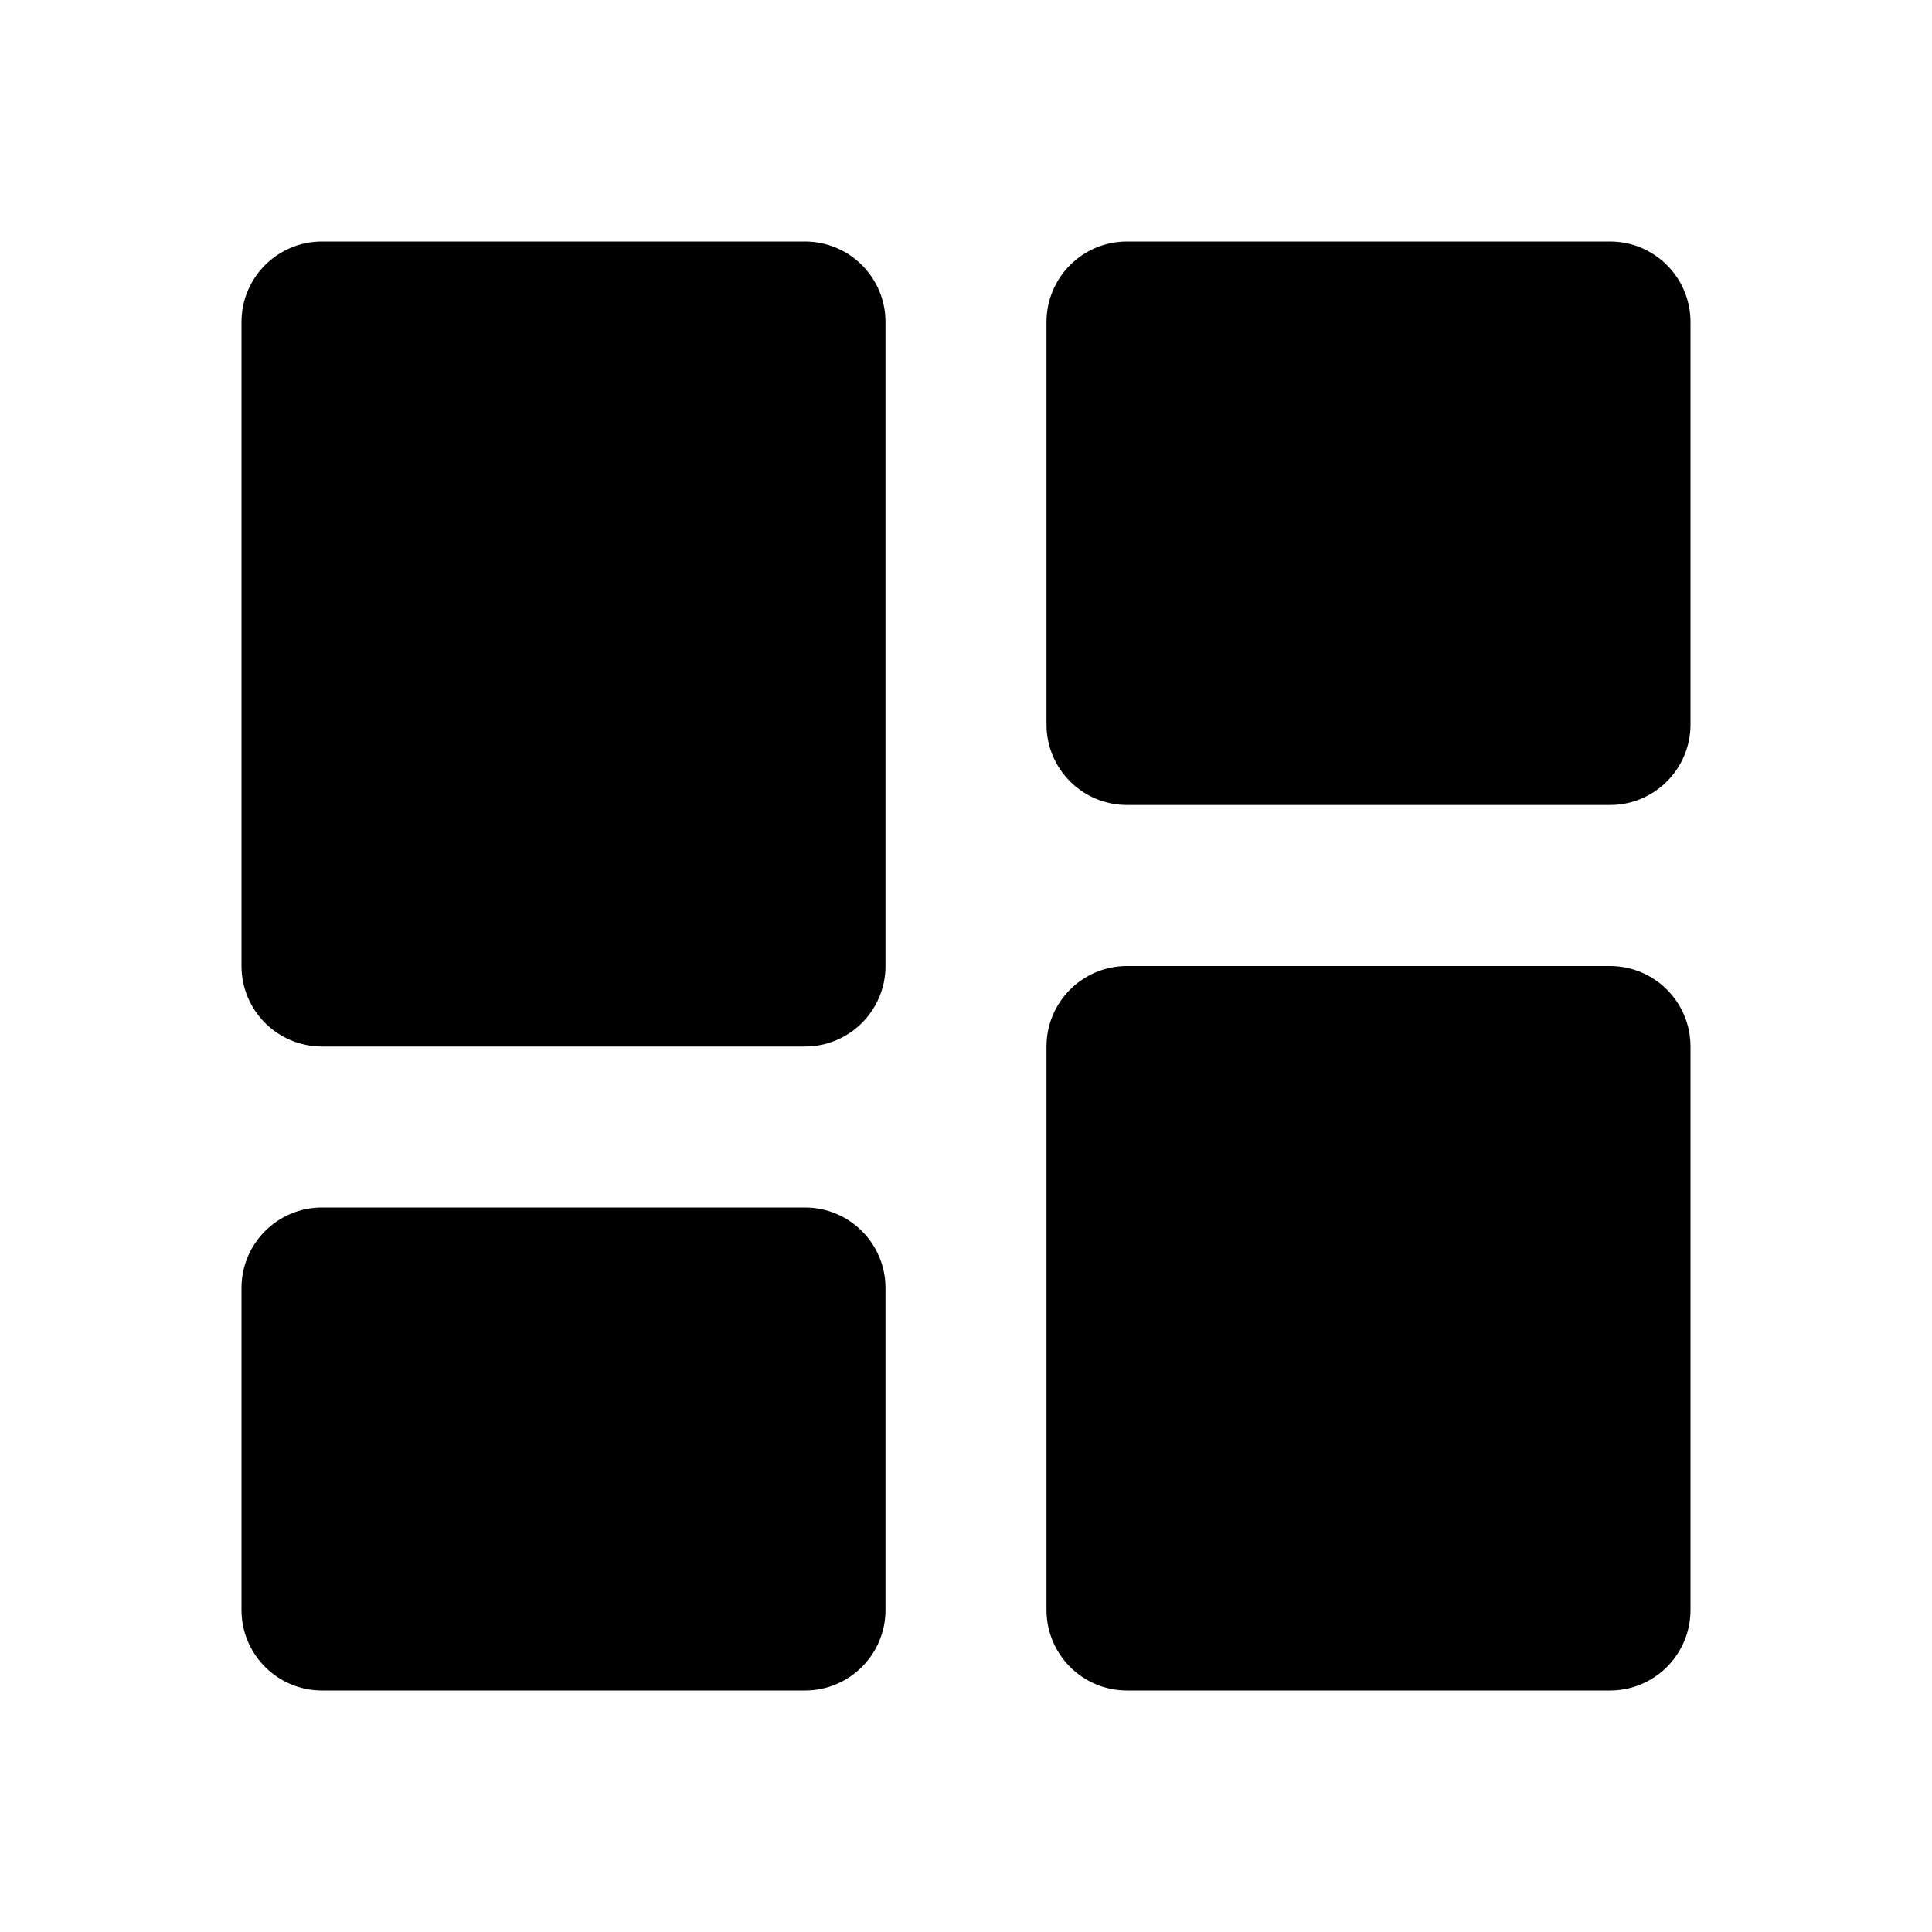
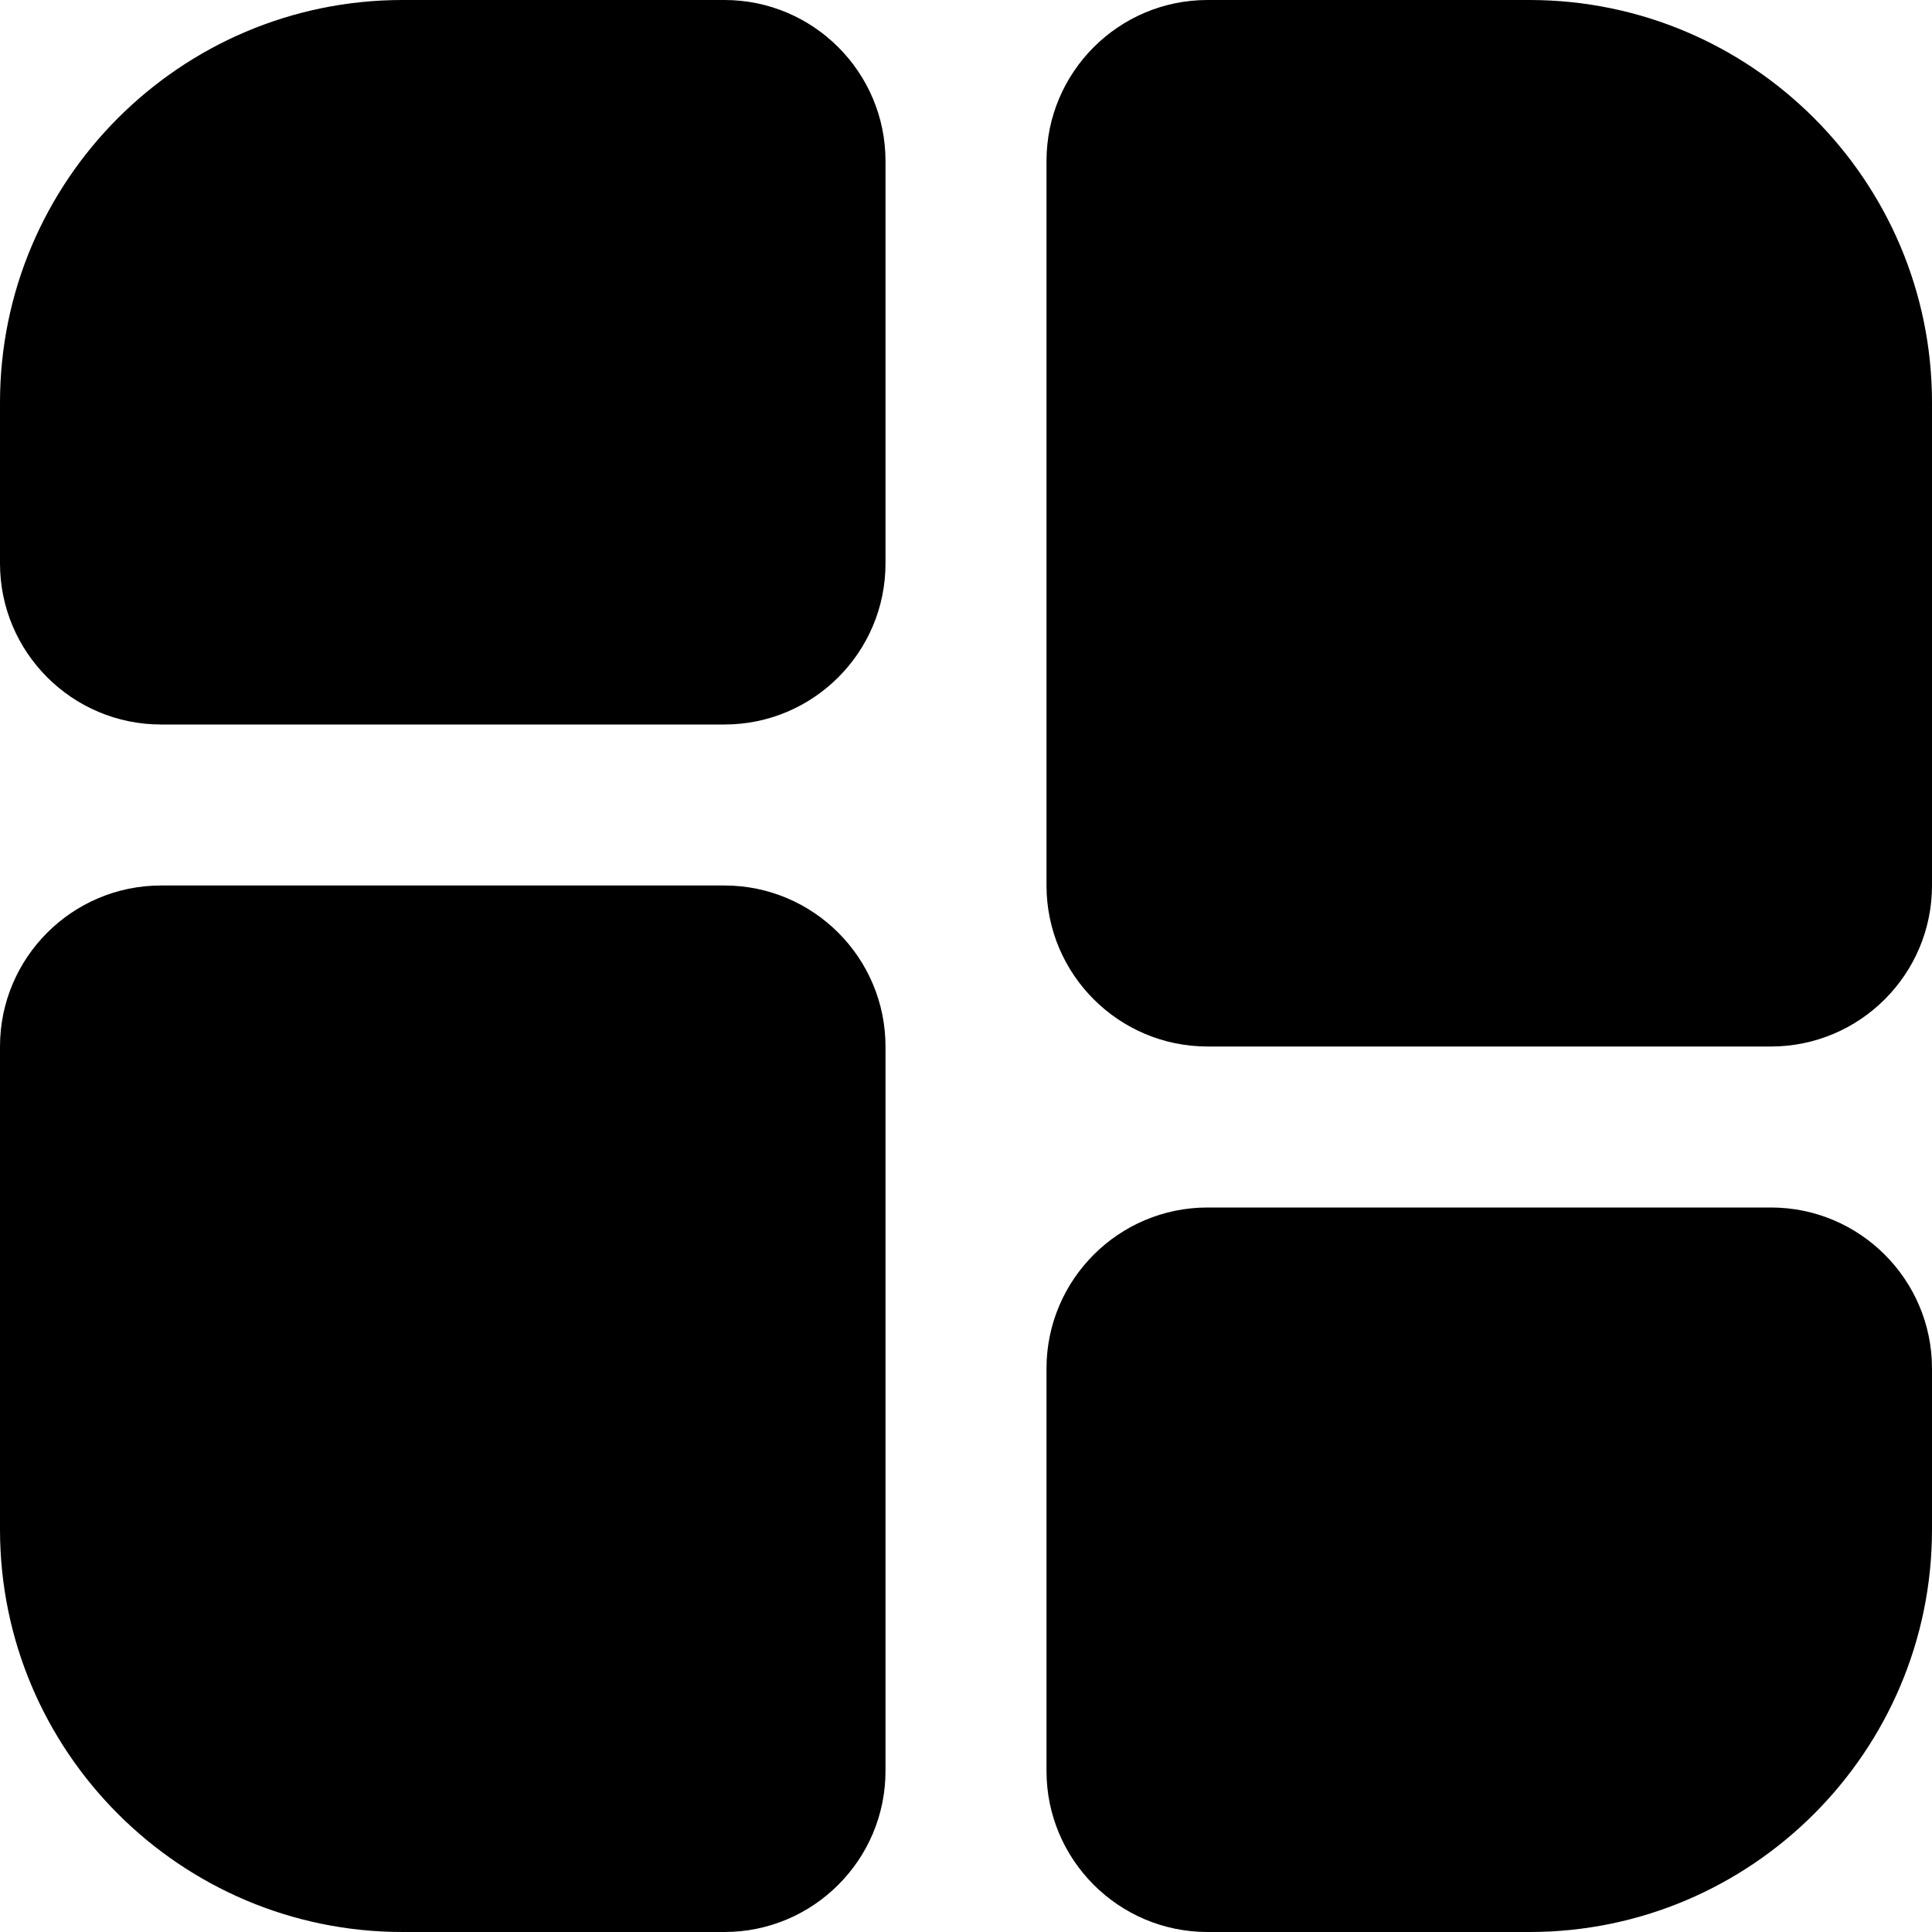
- <svg xmlns="http://www.w3.org/2000/svg" width="24" height="24" viewBox="0 0 24 24">
-   <path d="M4 13h6a1 1 0 0 0 1-1V4a1 1 0 0 0-1-1H4a1 1 0 0 0-1 1v8a1 1 0 0 0 1 1zm-1 7a1 1 0 0 0 1 1h6a1 1 0 0 0 1-1v-4a1 1 0 0 0-1-1H4a1 1 0 0 0-1 1v4zm10 0a1 1 0 0 0 1 1h6a1 1 0 0 0 1-1v-7a1 1 0 0 0-1-1h-6a1 1 0 0 0-1 1v7zm1-10h6a1 1 0 0 0 1-1V4a1 1 0 0 0-1-1h-6a1 1 0 0 0-1 1v5a1 1 0 0 0 1 1z" />
+ <svg xmlns="http://www.w3.org/2000/svg" id="Layer_1" data-name="Layer 1" viewBox="0 0 24 24">
+   <path d="m9,9H2c-1.103,0-2-.897-2-2v-2C0,2.243,2.243,0,5,0h4c1.103,0,2,.897,2,2v5c0,1.103-.897,2-2,2Zm10,15h-4c-1.103,0-2-.897-2-2v-5c0-1.103.897-2,2-2h7c1.103,0,2,.897,2,2v2c0,2.757-2.243,5-5,5Zm3-11h-7c-1.103,0-2-.897-2-2V2c0-1.103.897-2,2-2h4c2.757,0,5,2.243,5,5v6c0,1.103-.897,2-2,2Zm-13,11h-4c-2.757,0-5-2.243-5-5v-6c0-1.103.897-2,2-2h7c1.103,0,2,.897,2,2v9c0,1.103-.897,2-2,2Z" />
</svg>
